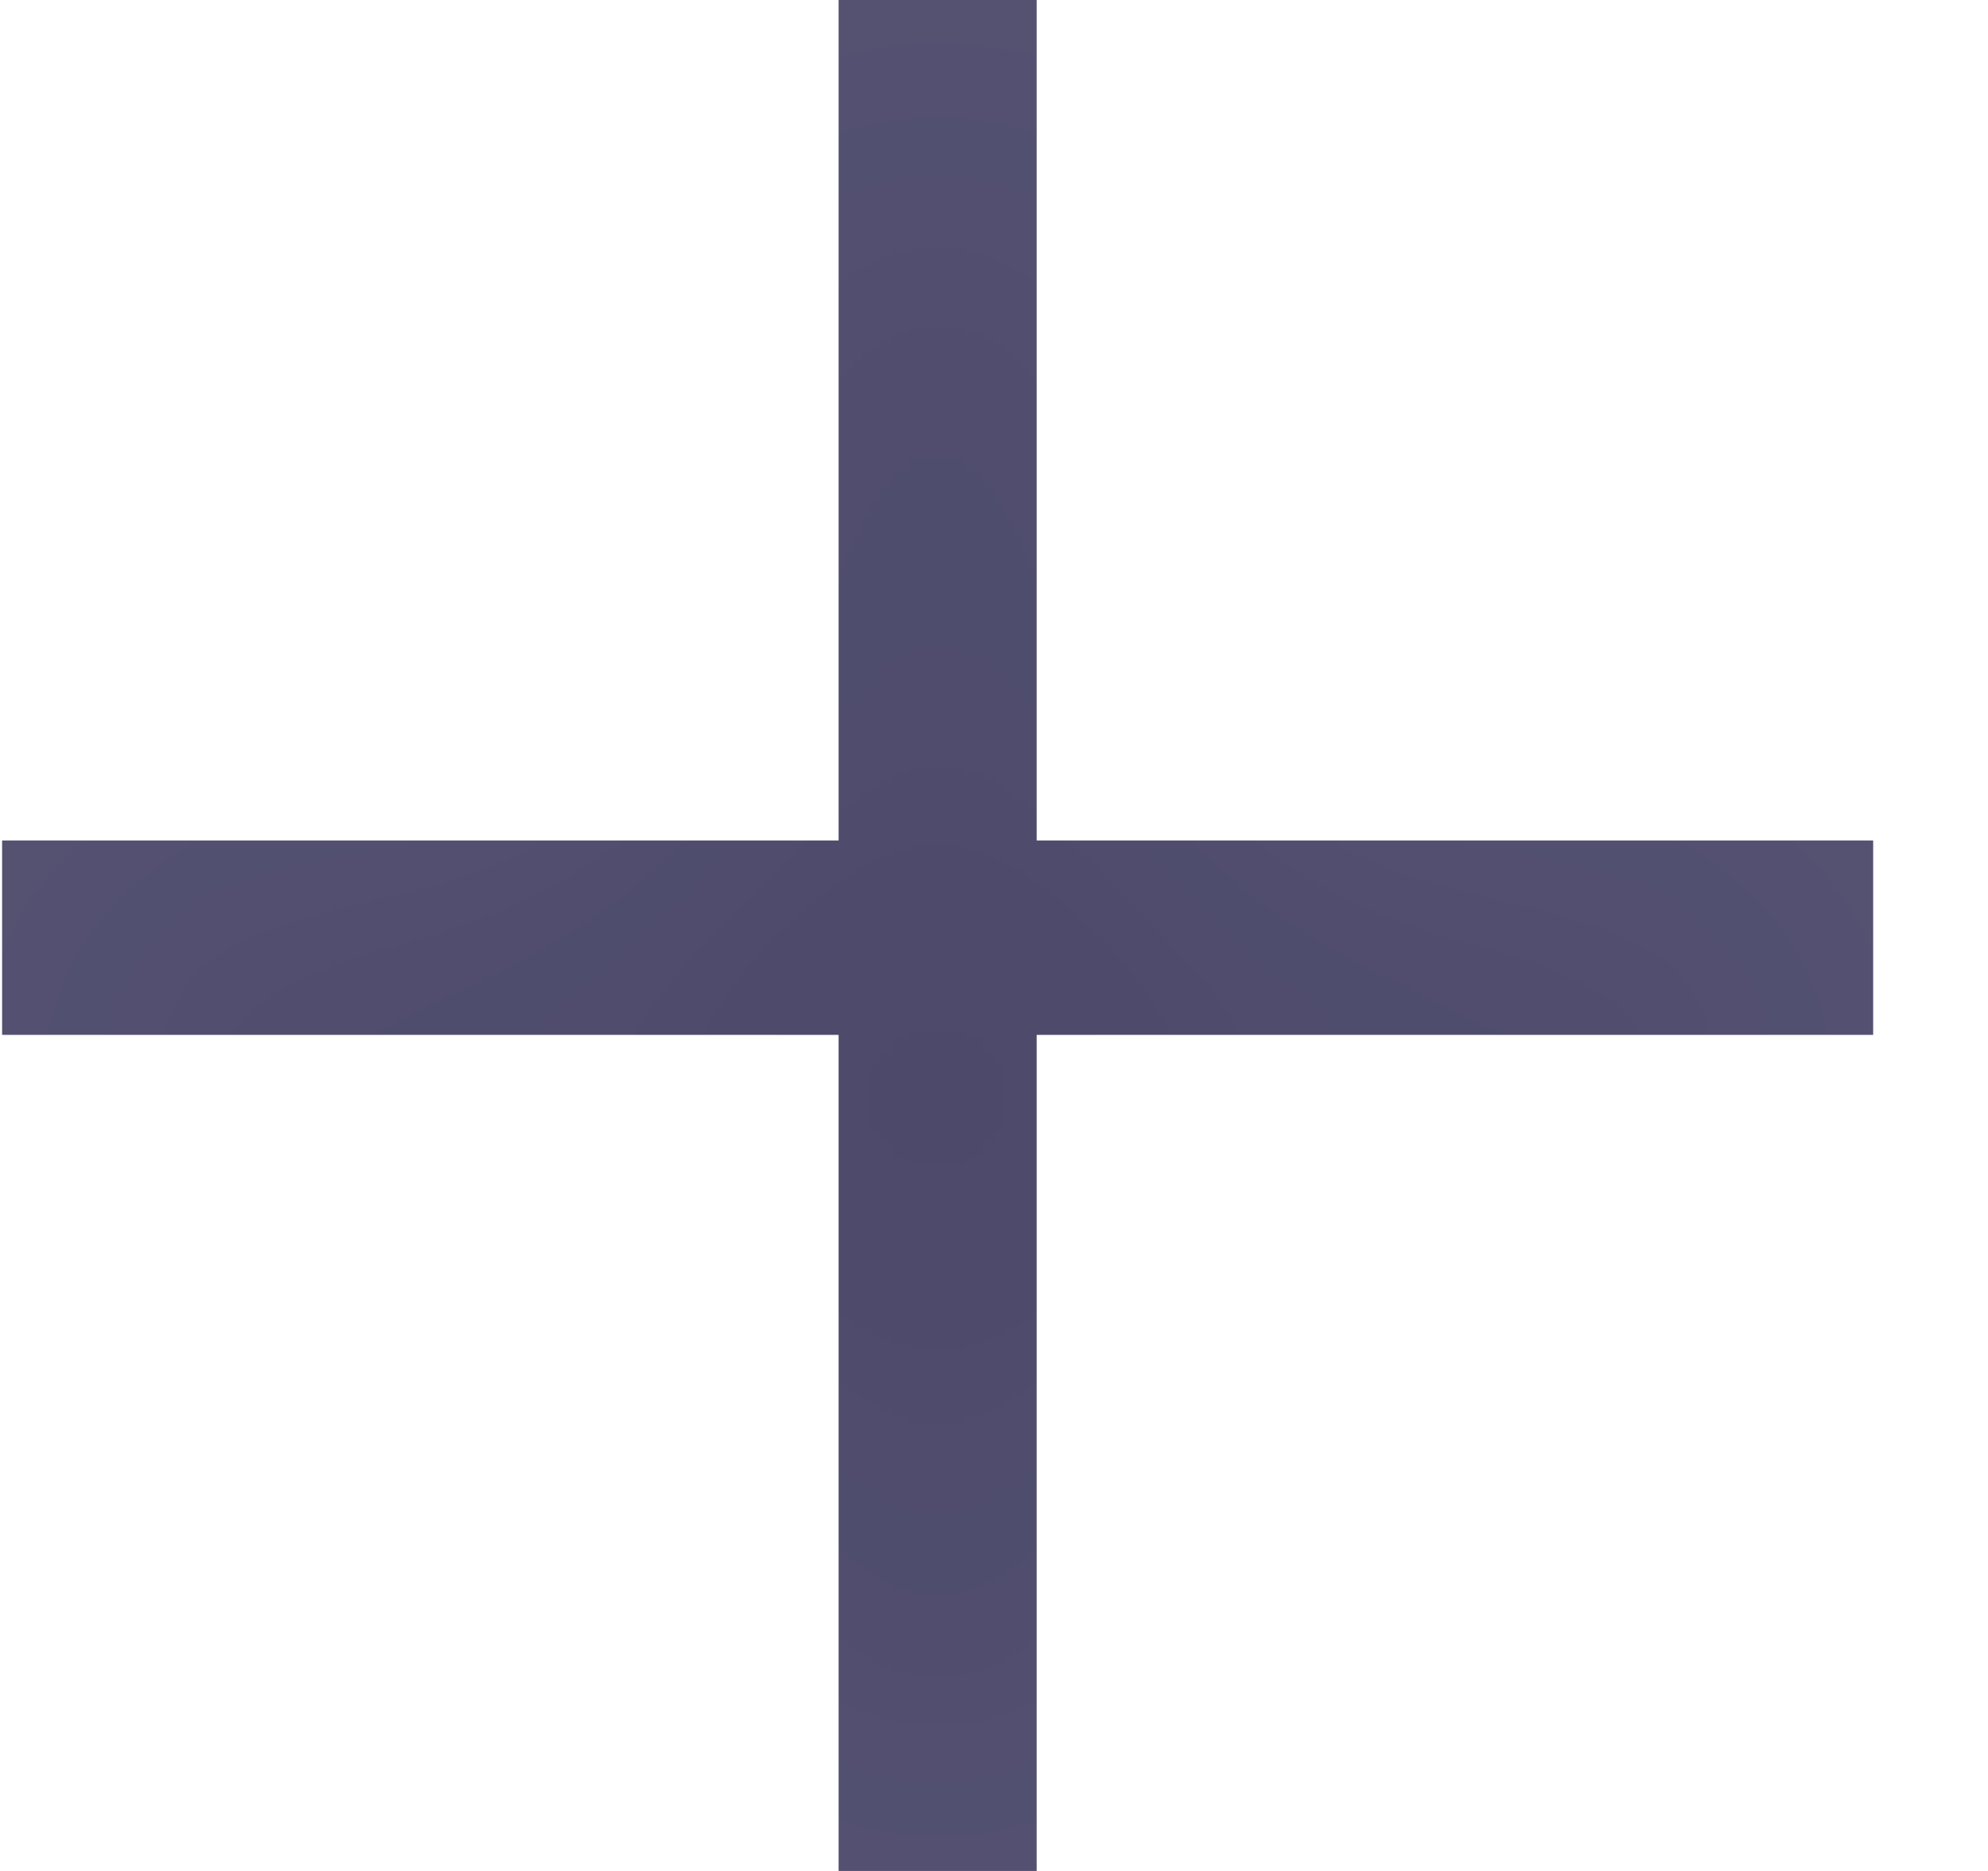
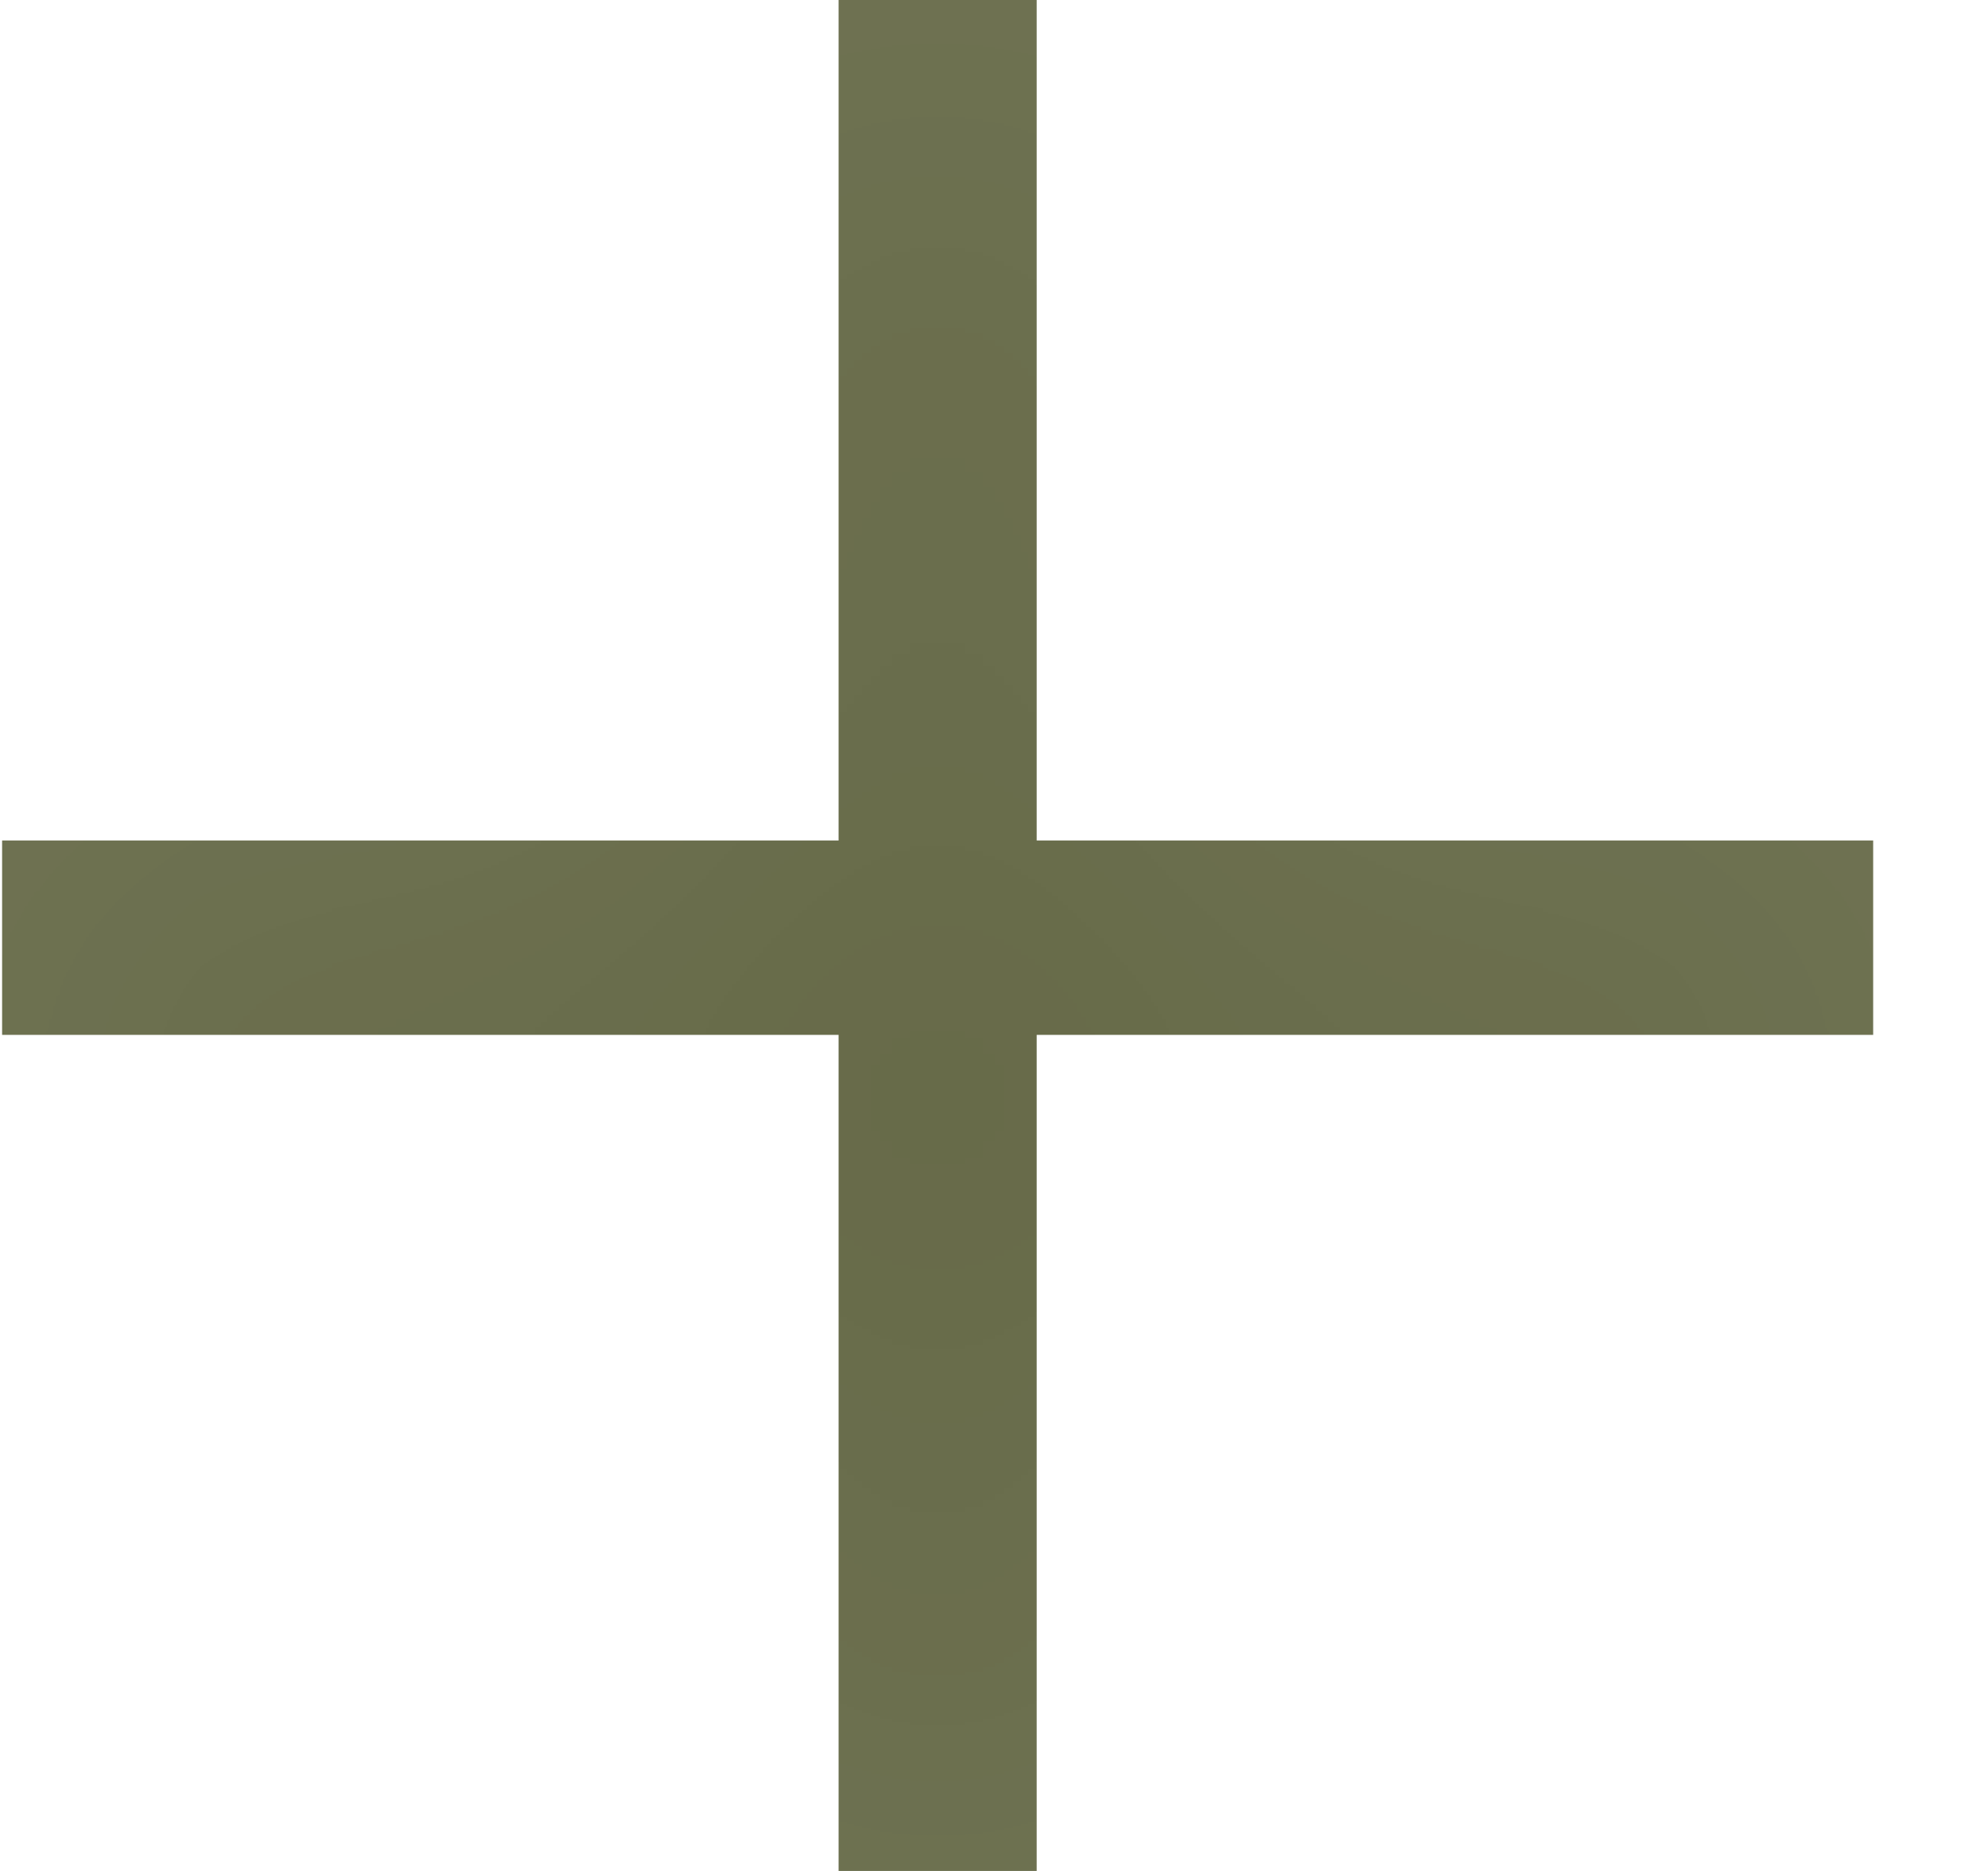
<svg xmlns="http://www.w3.org/2000/svg" width="17" height="16" viewBox="0 0 17 16" fill="none">
  <g filter="url(#filter0_i_7593_4558)">
-     <path d="M16.018 8.85H8.865V16H7.171V8.85H0.018V7.188H7.171V0H8.865V7.188H16.018V8.85Z" fill="#464366" />
+     <path d="M16.018 8.85H8.865V16H7.171V8.85H0.018V7.188H7.171V0H8.865V7.188H16.018V8.85Z" fill="#626643" />
  </g>
  <defs>
    <filter id="filter0_i_7593_4558" x="0.018" y="0" width="16" height="17.366" filterUnits="userSpaceOnUse" color-interpolation-filters="sRGB">
      <feFlood flood-opacity="0" result="BackgroundImageFix" />
      <feBlend mode="normal" in="SourceGraphic" in2="BackgroundImageFix" result="shape" />
      <feColorMatrix in="SourceAlpha" type="matrix" values="0 0 0 0 0 0 0 0 0 0 0 0 0 0 0 0 0 0 127 0" result="hardAlpha" />
      <feOffset dy="1.366" />
      <feGaussianBlur stdDeviation="4.098" />
      <feComposite in2="hardAlpha" operator="arithmetic" k2="-1" k3="1" />
      <feColorMatrix type="matrix" values="0 0 0 0 1 0 0 0 0 1 0 0 0 0 1 0 0 0 0.08 0" />
      <feBlend mode="normal" in2="shape" result="effect1_innerShadow_7593_4558" />
    </filter>
  </defs>
</svg>
